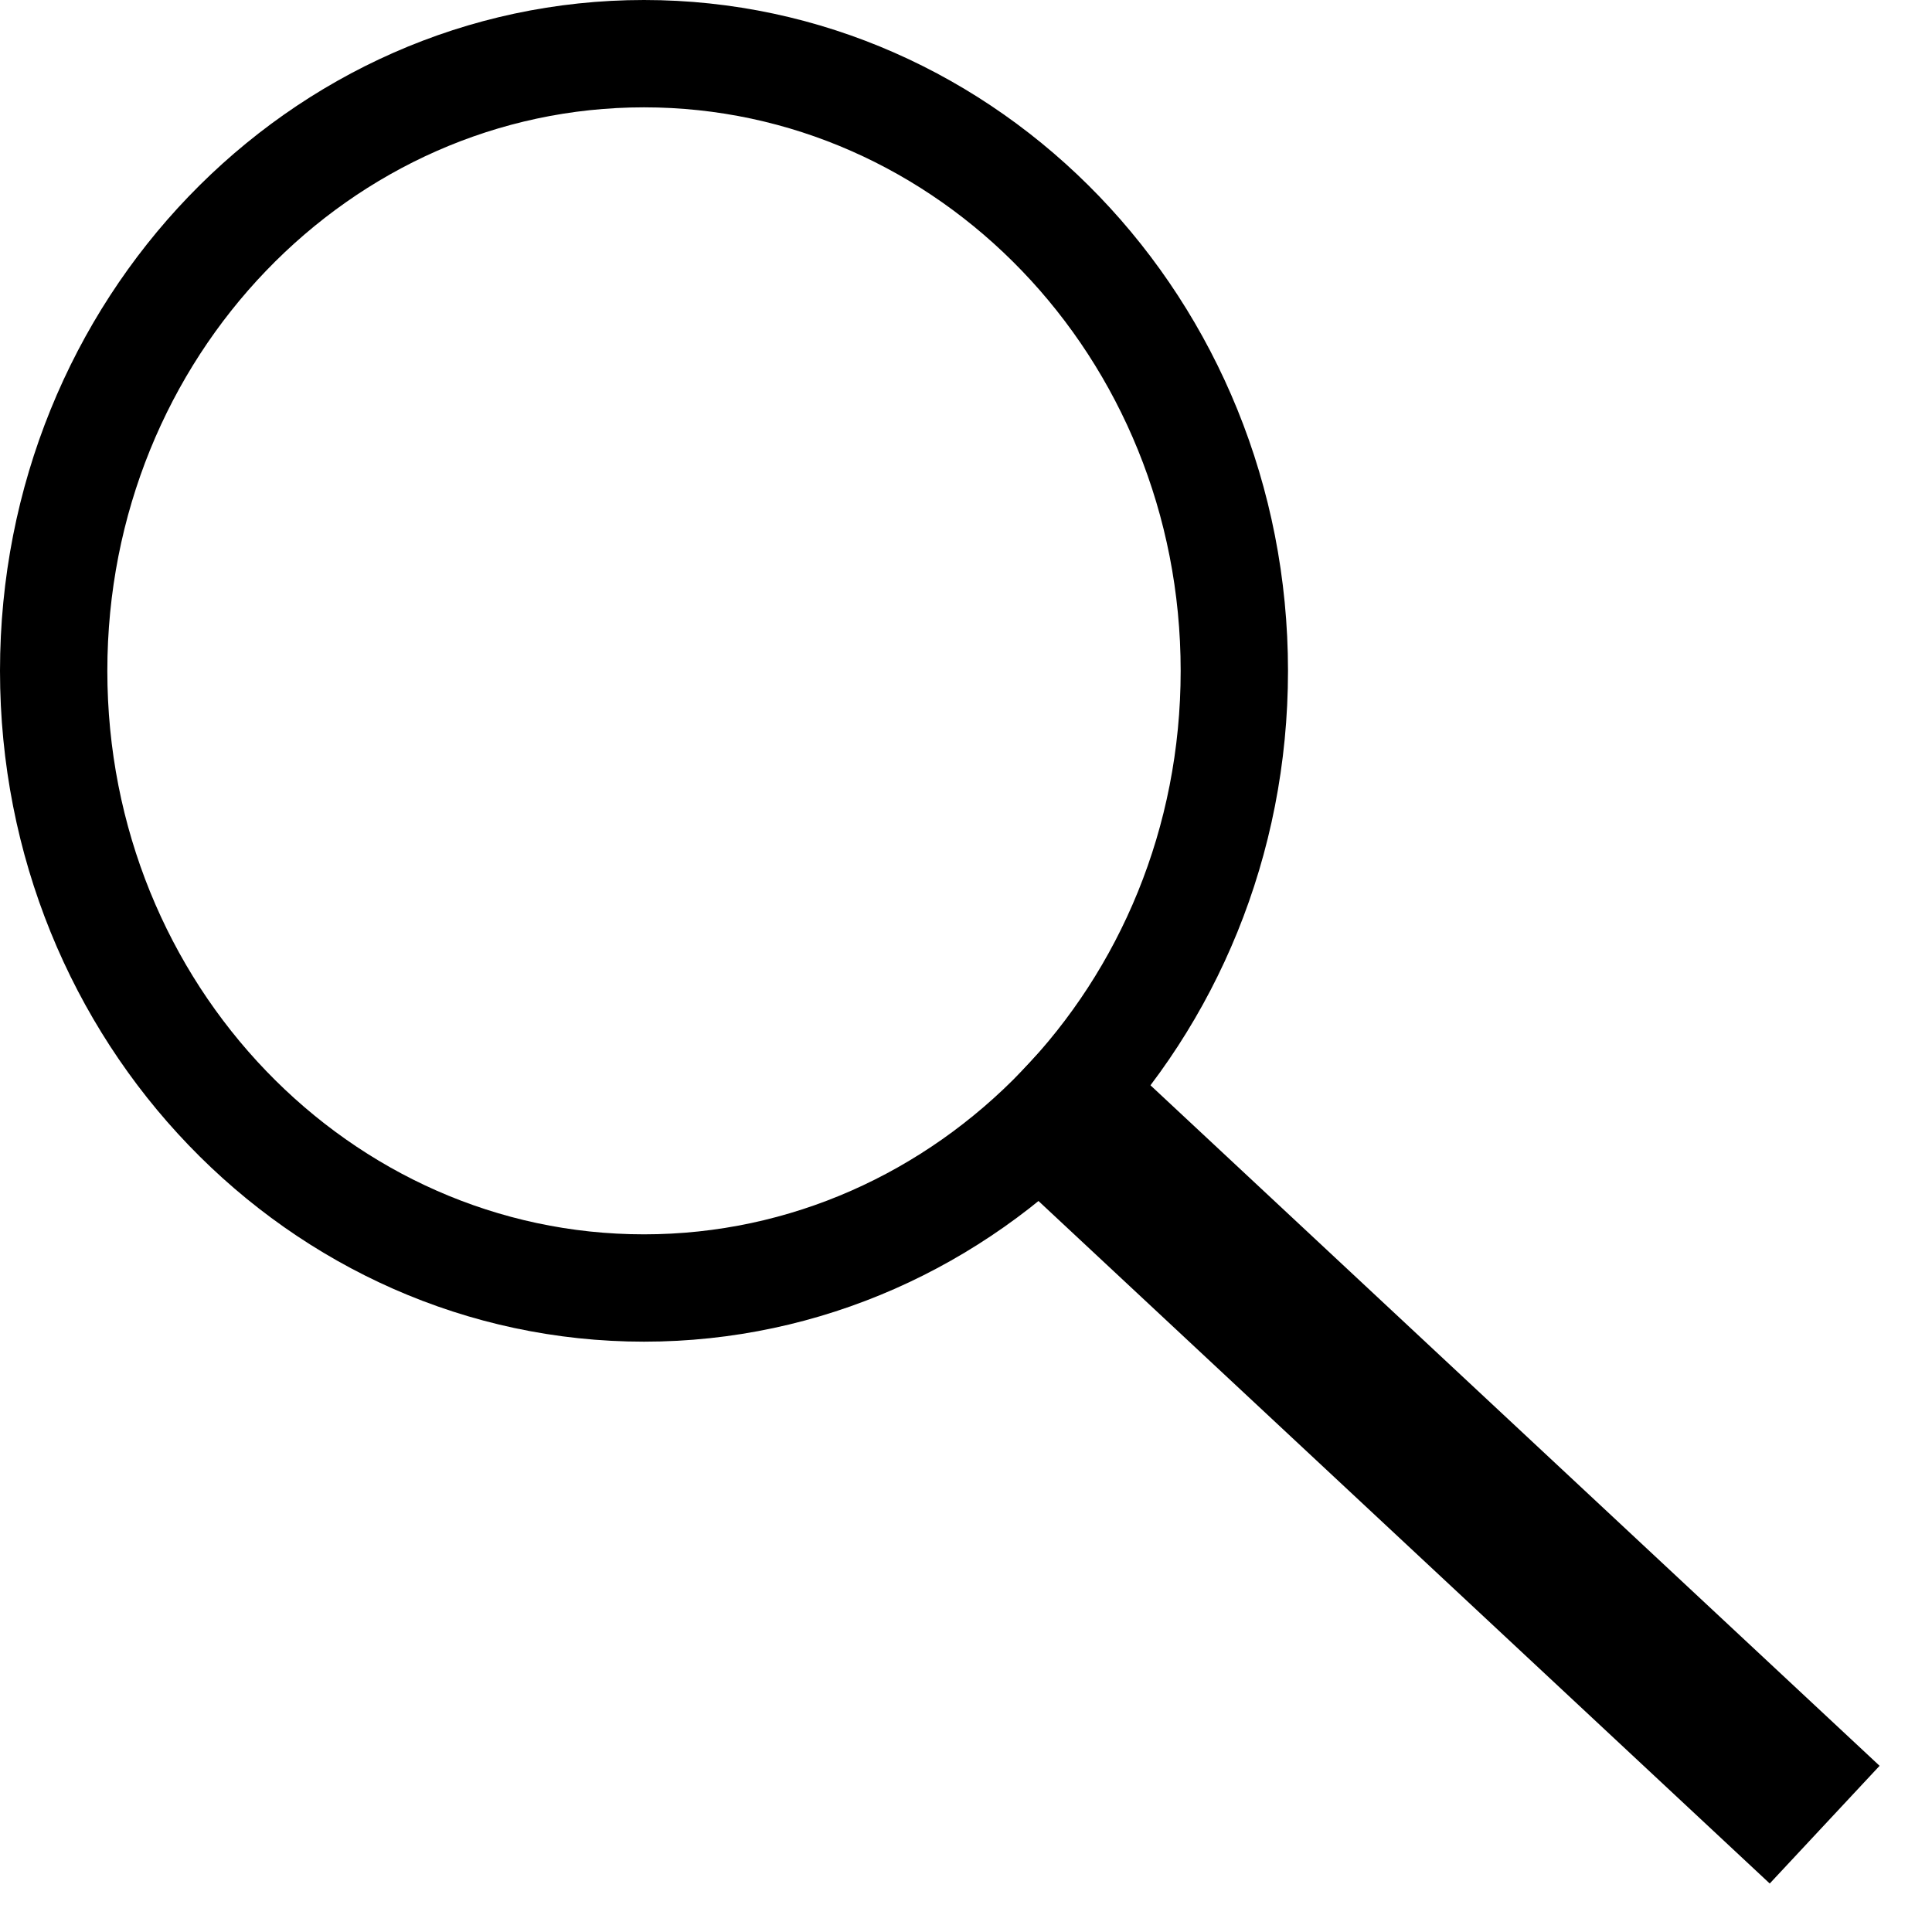
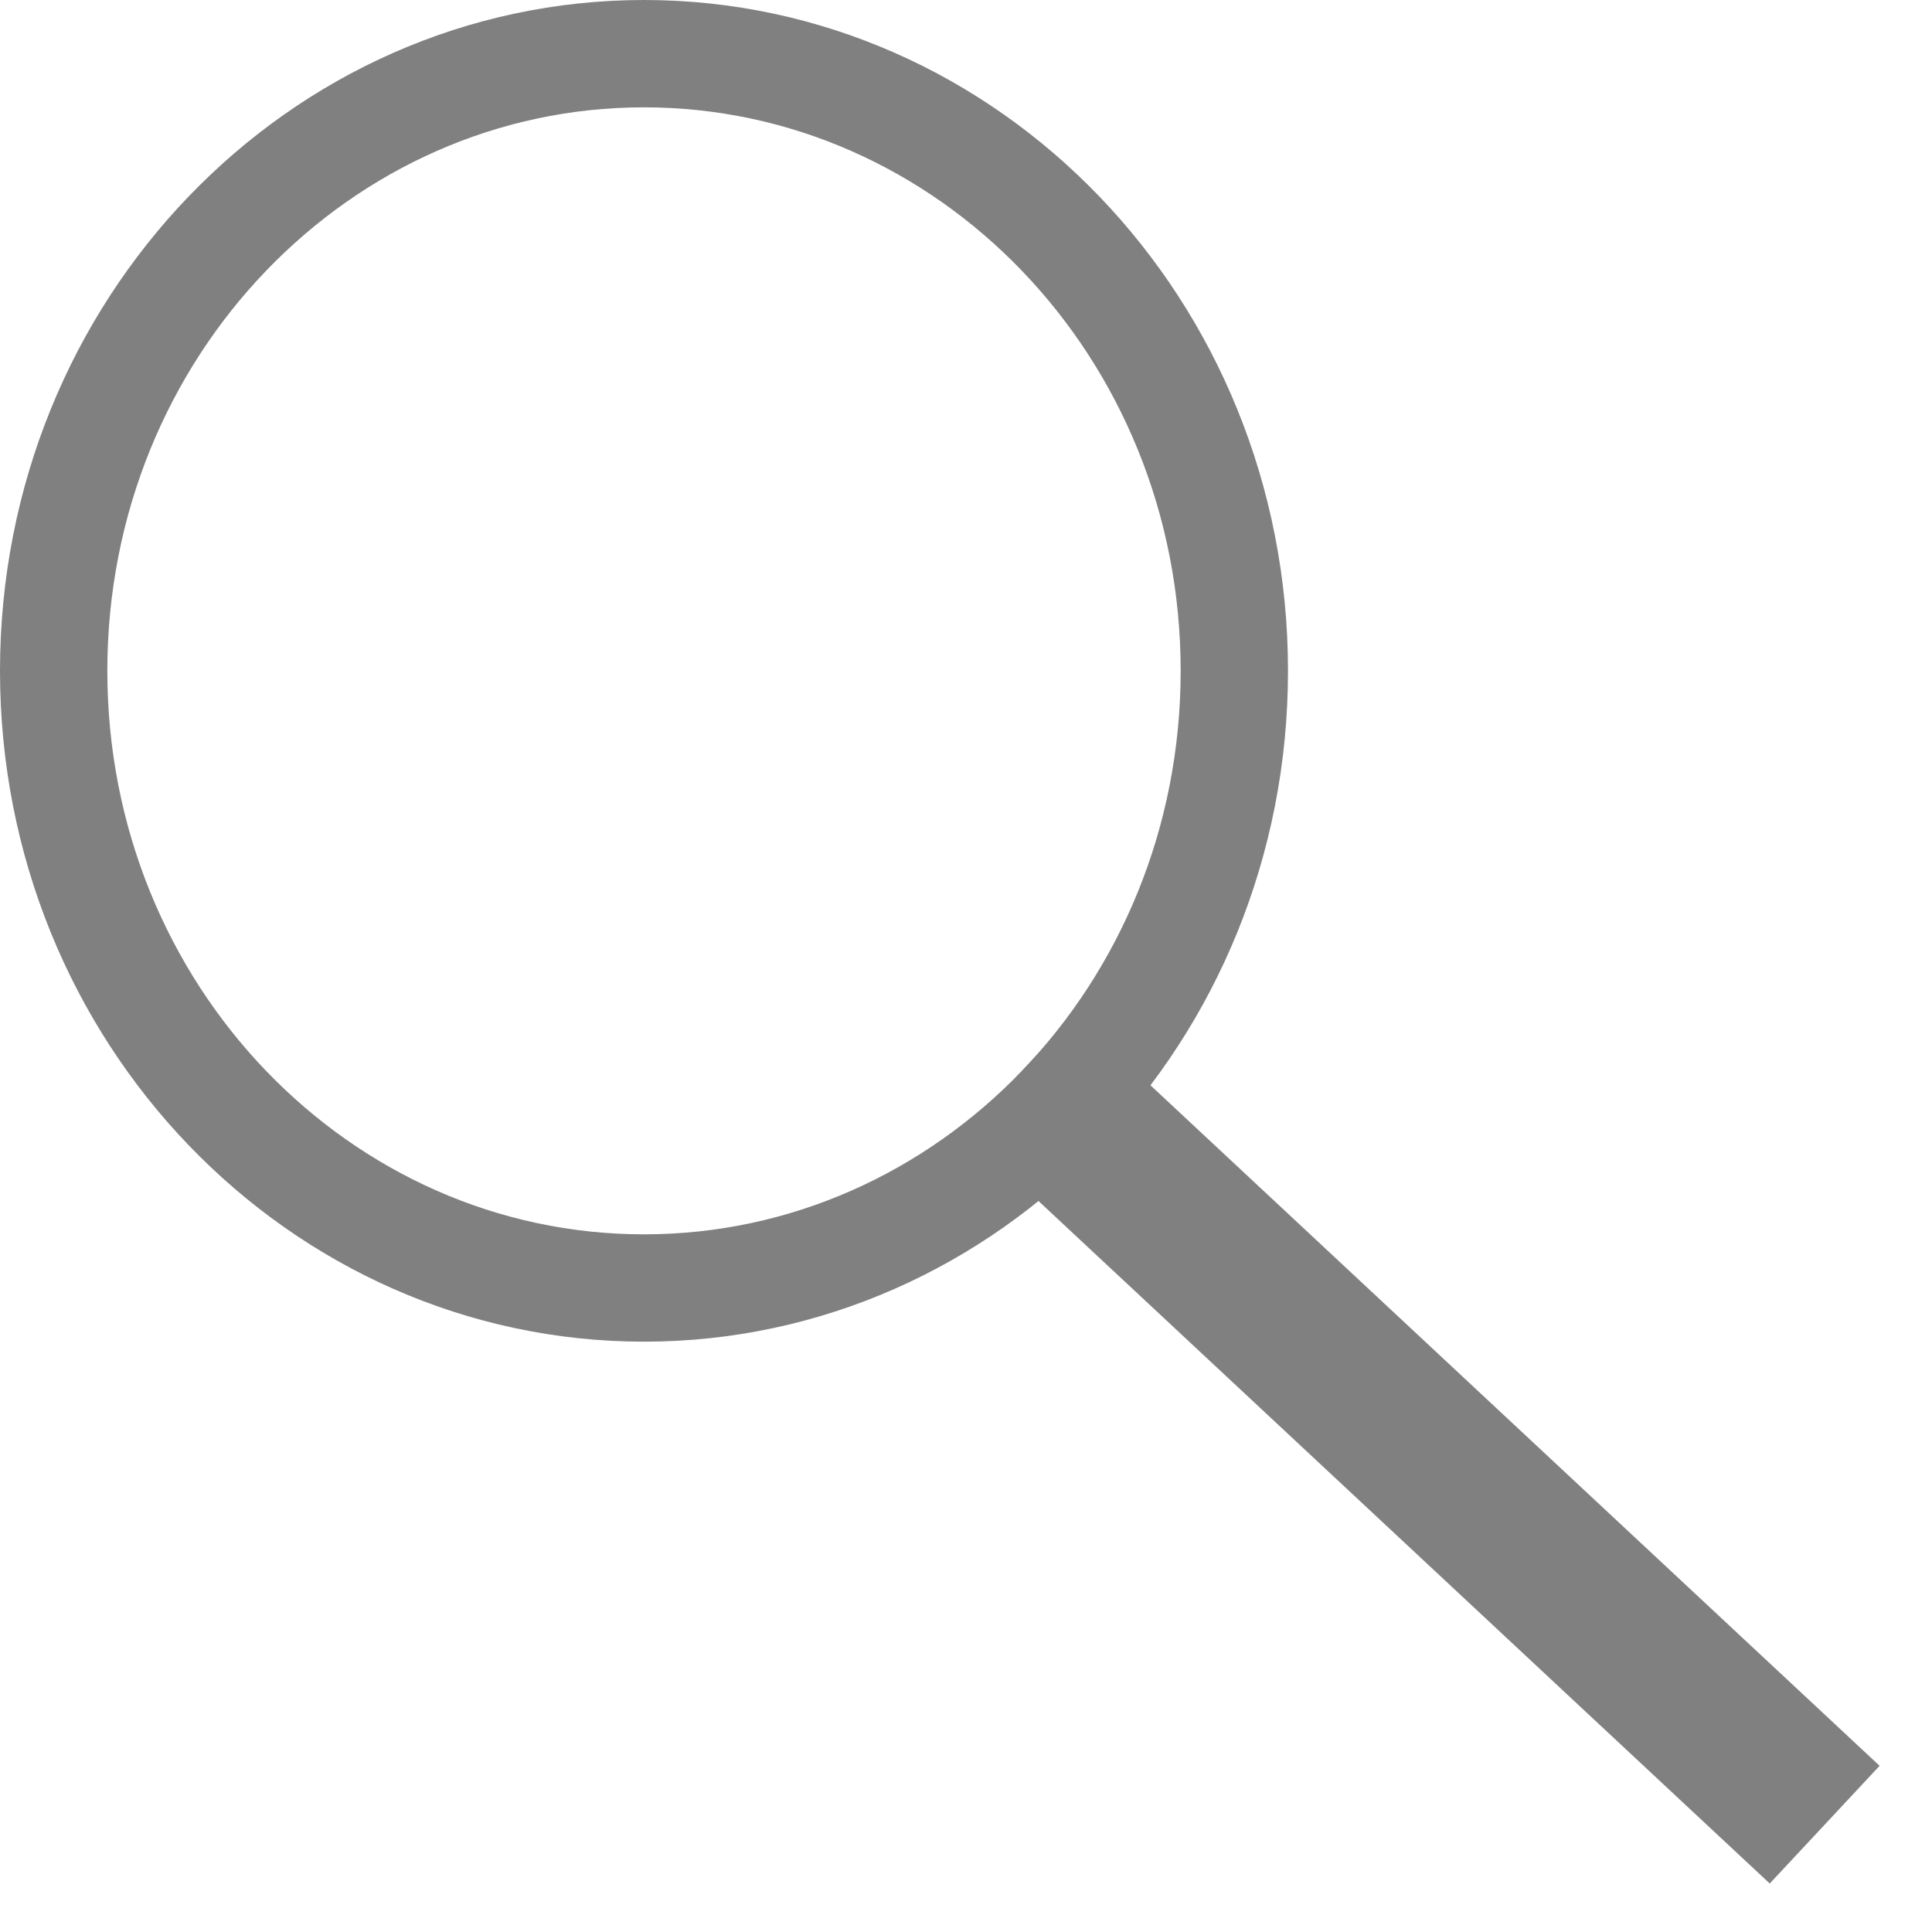
<svg xmlns="http://www.w3.org/2000/svg" width="36" height="36" viewBox="0 0 36 36" fill="none">
-   <path d="M34 34L19 20" stroke="black" stroke-width="3" />
-   <path d="M23 12.5C23 18.89 18.037 24 12 24C5.963 24 1 18.89 1 12.5C1 6.11 5.963 1 12 1C18.037 1 23 6.11 23 12.5Z" stroke="black" stroke-width="2" />
+   <path d="M34 34L19 20" stroke="grey" stroke-width="3" />
+   <path d="M23 12.5C23 18.89 18.037 24 12 24C5.963 24 1 18.89 1 12.5C1 6.11 5.963 1 12 1C18.037 1 23 6.11 23 12.5Z" stroke="grey" stroke-width="2" />
</svg>
